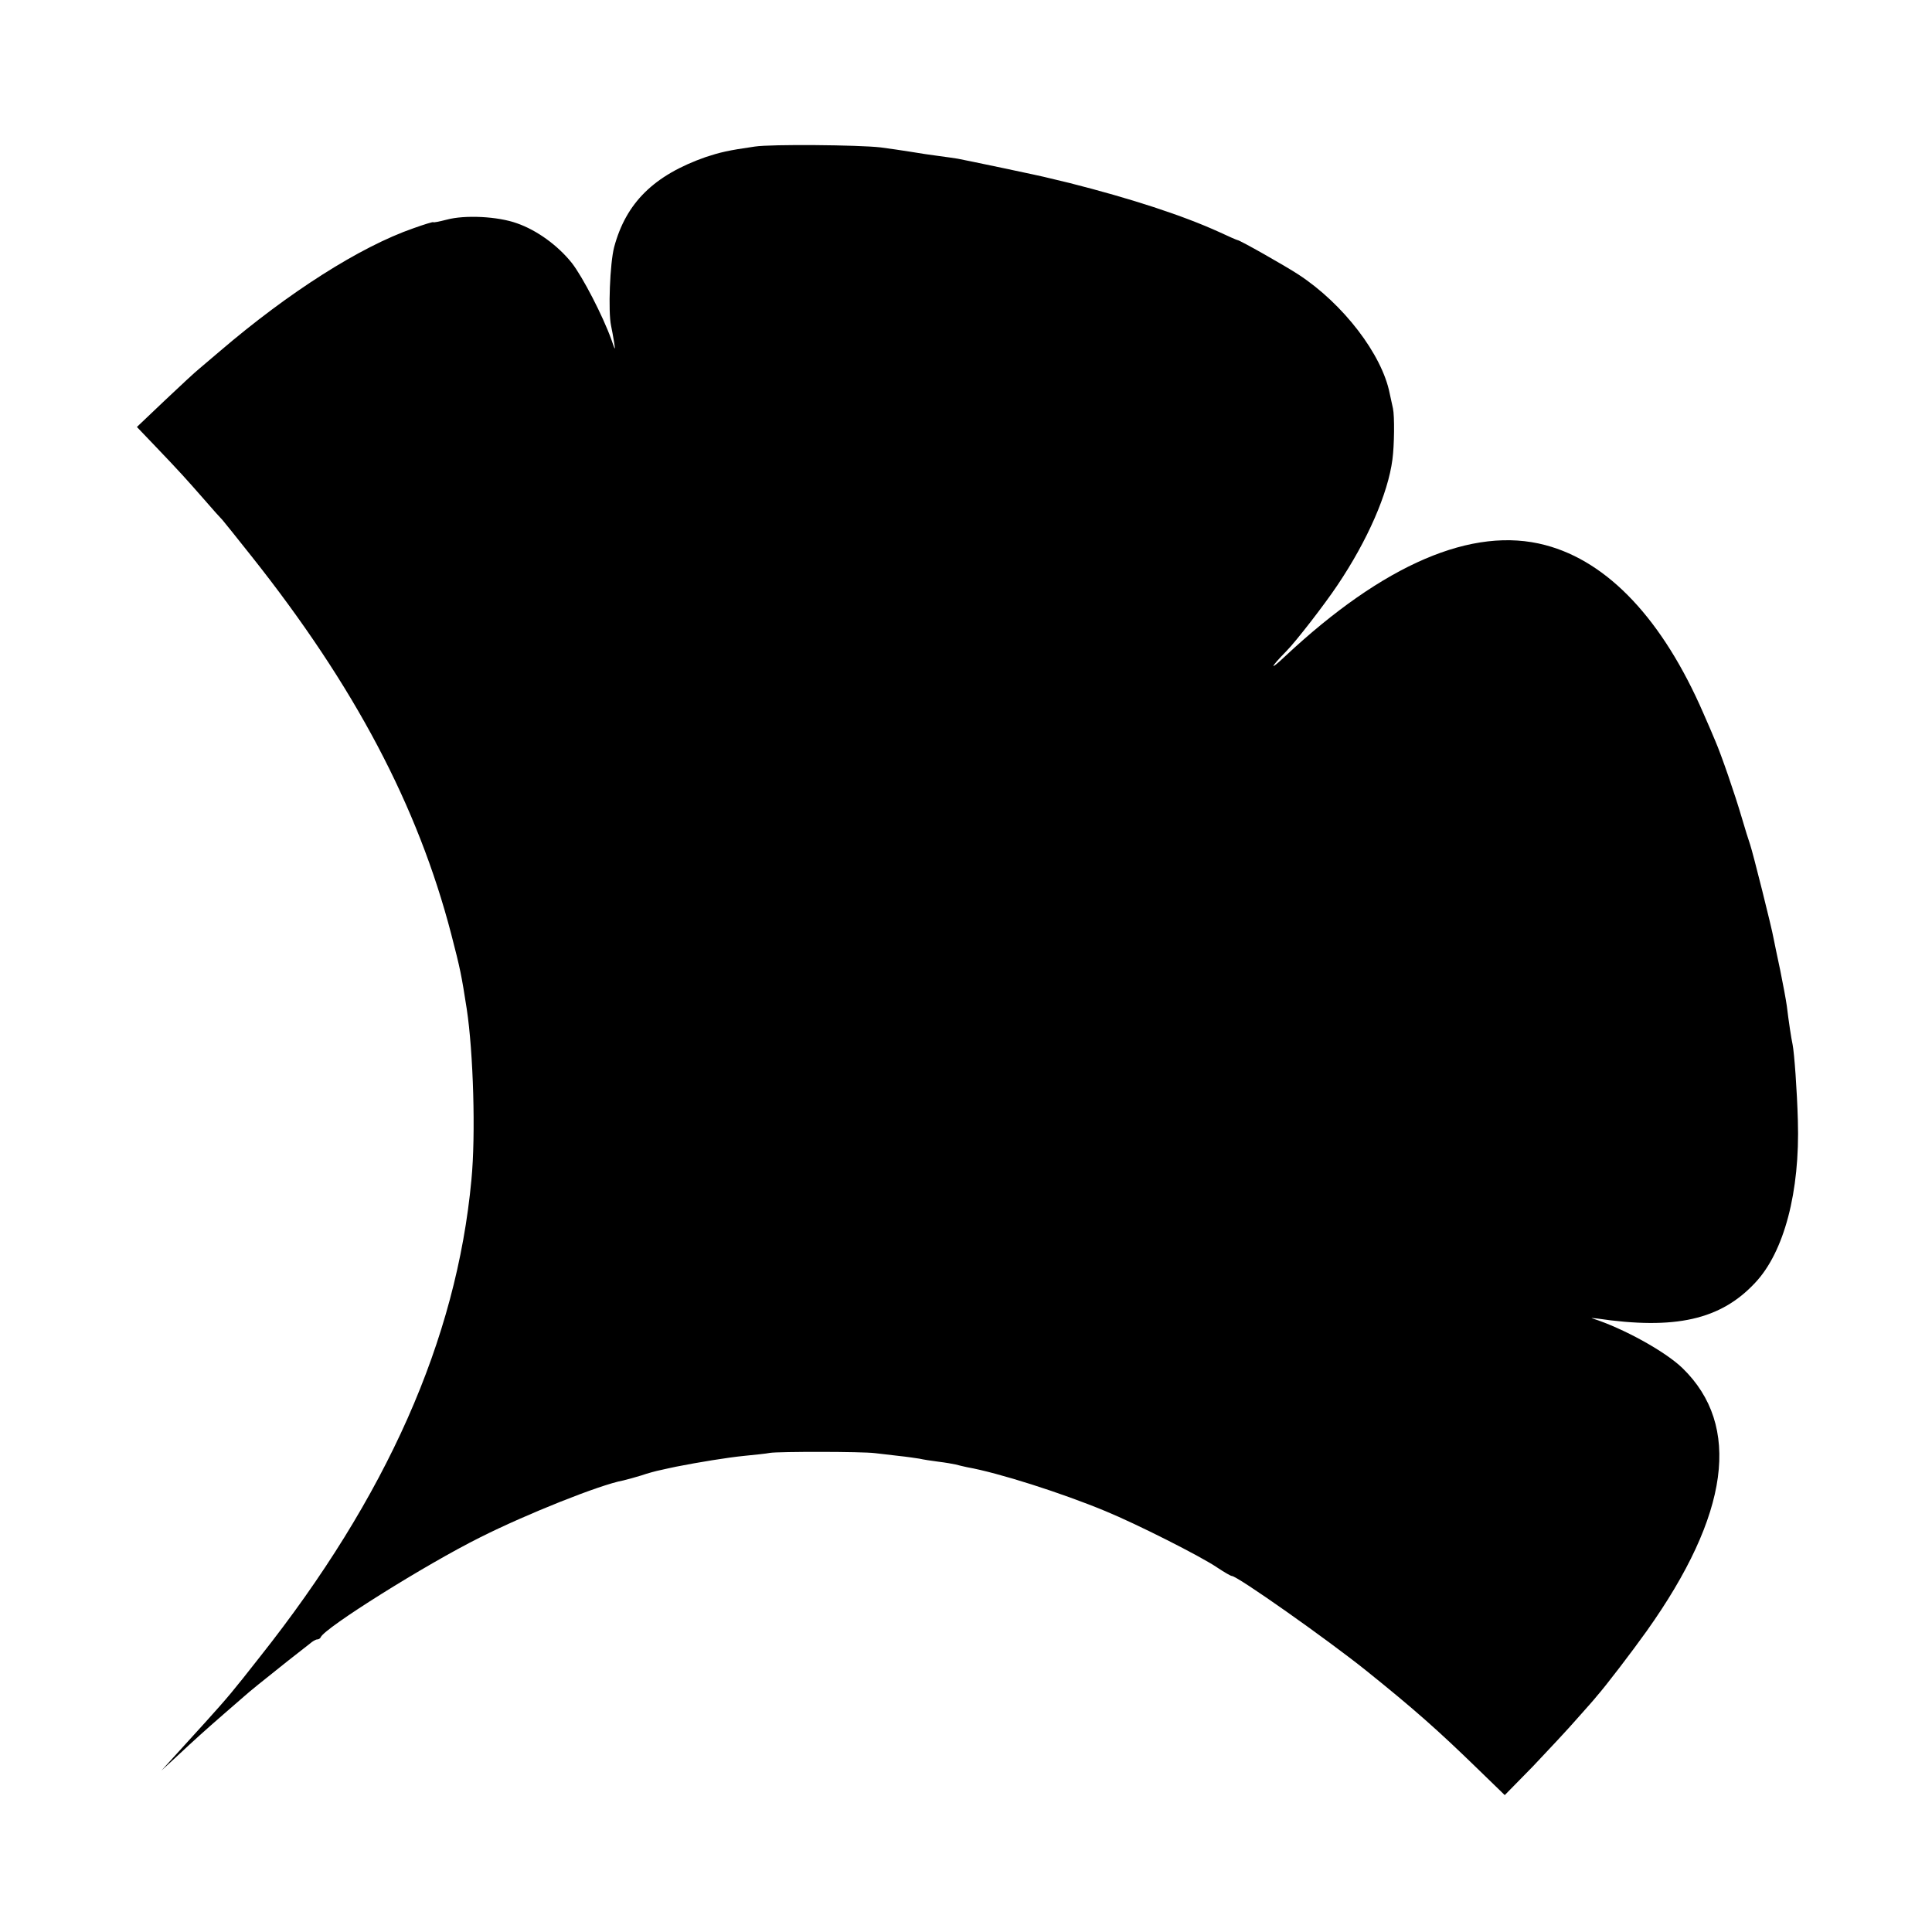
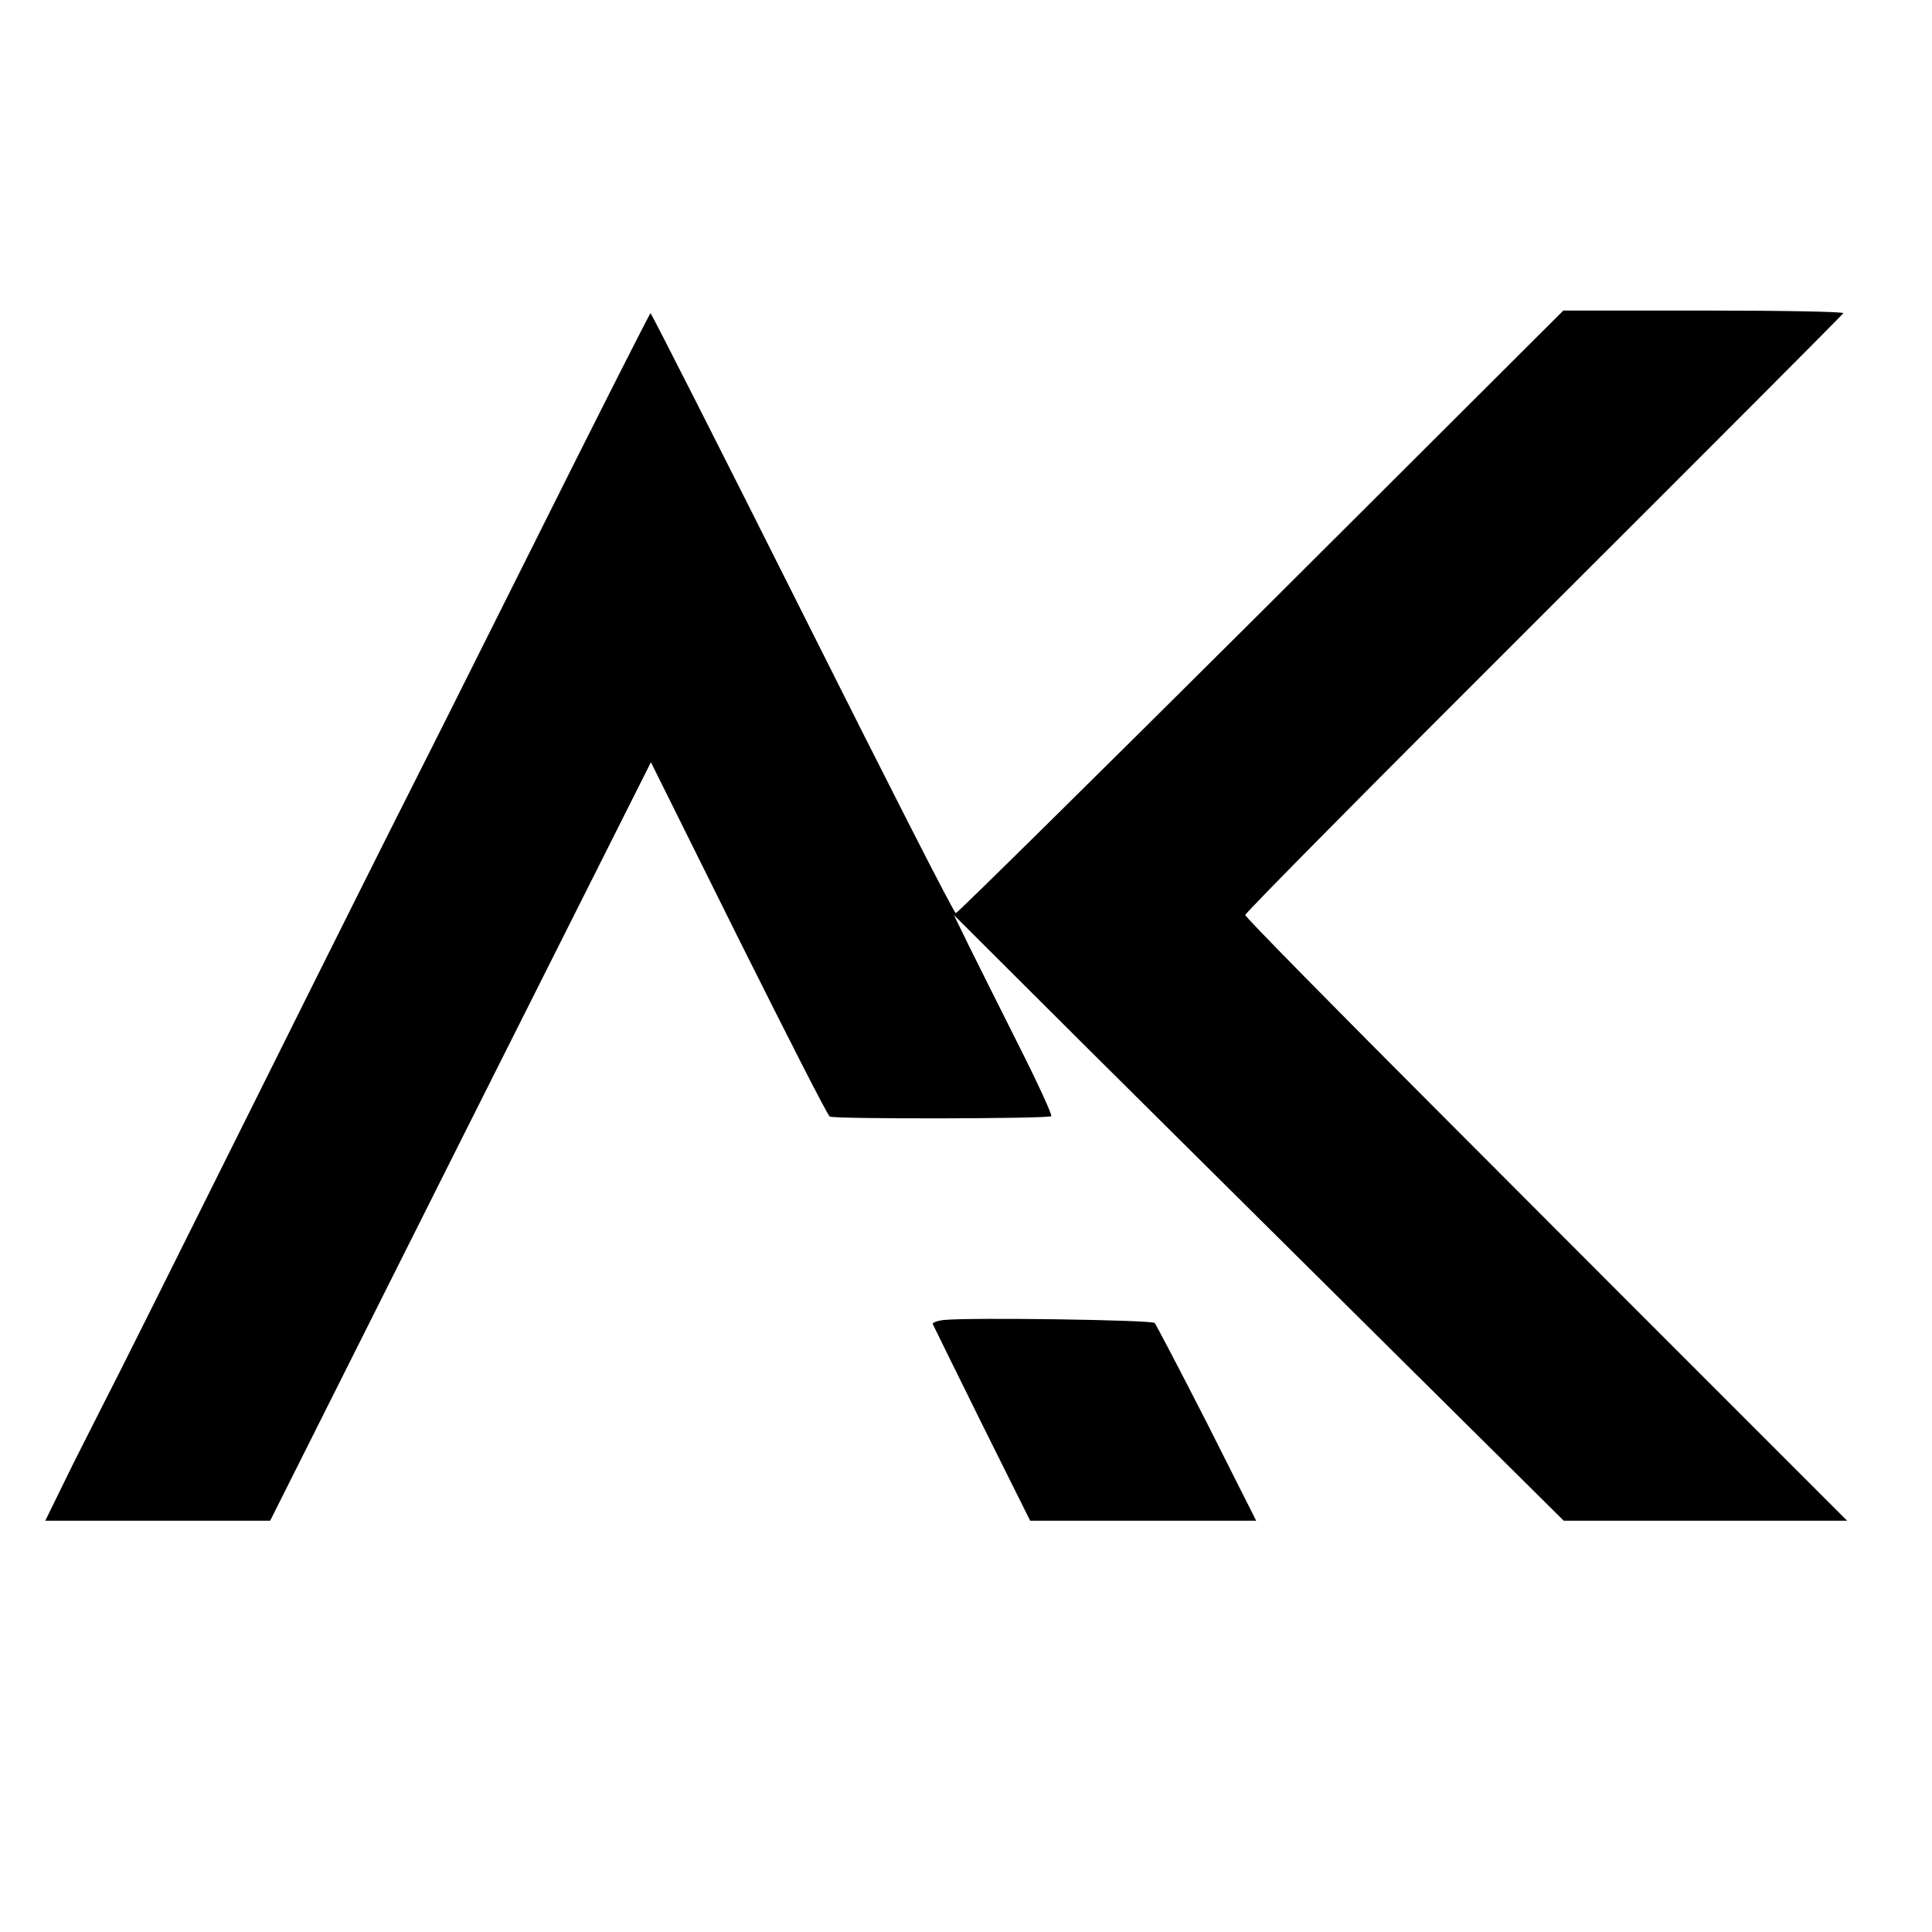
- <svg xmlns="http://www.w3.org/2000/svg" version="1.0" width="700pt" height="700pt" viewBox="0 0 700 700" preserveAspectRatio="xMidYMid meet">
-   <g transform="translate(0,700) scale(0.1,-0.1)" fill="#000000" stroke="none">
-     <path d="M2735 6469 c-98 -14 -126 -21 -178 -38 -188 -66 -289 -166 -332 -327 -15 -58 -22 -232 -11 -284 3 -14 8 -41 11 -60 5 -32 4 -31 -10 10 -31 86 -104 227 -143 277 -51 64 -127 119 -199 144 -69 25 -189 31 -255 13 -27 -7 -48 -11 -48 -9 0 2 -33 -8 -72 -22 -193 -67 -452 -232 -702 -446 -27 -23 -60 -51 -73 -62 -14 -11 -70 -63 -126 -116 l-101 -96 66 -69 c90 -94 114 -121 178 -194 30 -35 60 -68 66 -74 5 -6 53 -65 105 -131 374 -471 603 -905 724 -1370 33 -127 37 -148 56 -270 24 -157 33 -457 17 -620 -54 -579 -307 -1149 -767 -1729 -98 -125 -114 -144 -196 -235 -54 -59 -60 -66 -120 -132 l-40 -44 50 46 c76 71 104 96 175 158 36 31 70 61 76 66 14 13 72 60 154 125 36 28 73 57 83 65 9 8 21 15 26 15 5 0 11 3 13 8 14 34 381 264 578 362 167 84 435 191 518 206 13 3 42 11 65 18 23 8 56 17 72 20 17 4 41 9 55 12 81 16 185 33 245 39 39 4 81 8 95 11 32 5 334 5 380 -1 19 -2 58 -7 86 -10 29 -3 62 -8 75 -10 13 -3 44 -8 69 -11 25 -3 53 -8 62 -10 10 -3 29 -7 42 -10 113 -20 342 -93 501 -159 112 -46 346 -164 406 -205 24 -16 48 -30 52 -30 20 0 346 -230 487 -343 173 -139 259 -215 403 -355 l99 -96 102 104 c55 58 128 136 161 174 33 37 65 73 70 80 32 36 129 163 181 236 301 423 344 745 130 953 -63 61 -216 145 -326 180 -8 2 -1 2 15 0 284 -42 449 -5 574 129 105 111 163 330 155 588 -3 110 -13 245 -19 275 -5 23 -14 82 -21 140 -3 22 -14 81 -24 130 -11 50 -21 101 -24 115 -6 36 -75 311 -85 340 -5 14 -19 59 -31 100 -24 82 -74 227 -95 275 -7 17 -26 62 -43 100 -147 339 -345 550 -573 610 -263 70 -586 -69 -944 -404 -57 -54 -54 -41 5 19 35 35 140 171 186 240 109 162 183 332 199 455 7 51 8 158 2 185 -2 8 -7 33 -12 55 -28 141 -168 324 -330 430 -47 31 -213 125 -221 125 -2 0 -32 13 -66 29 -134 61 -322 122 -543 178 -33 8 -67 16 -75 18 -25 7 -303 65 -330 70 -14 2 -45 7 -70 10 -25 3 -70 10 -100 15 -30 5 -80 12 -110 16 -79 9 -396 12 -455 3z" />
+ <svg xmlns="http://www.w3.org/2000/svg" version="1.0" width="512pt" height="512pt" viewBox="0 0 512 512" preserveAspectRatio="xMidYMid meet">
+   <g transform="translate(0,512) scale(0.1,-0.1)" fill="#000000" stroke="none">
+     <path d="M3342 3498 c-441 -439 -805 -798 -809 -798 -5 0 -187 358 -406 795 -219 437 -401 795 -403 795 -2 0 -145 -282 -317 -627 -173 -346 -319 -637 -325 -648 -6 -11 -187 -372 -401 -802 -214 -430 -394 -790 -400 -800 -5 -10 -44 -87 -86 -170 l-75 -153 298 0 298 0 504 1005 505 1005 232 -467 c128 -256 236 -469 242 -472 11 -7 579 -6 587 1 3 3 -36 88 -87 189 -51 101 -110 220 -132 264 l-39 80 341 -340 c188 -187 552 -548 808 -802 l467 -463 376 0 375 0 -265 265 c-146 146 -505 505 -797 798 -293 293 -533 537 -533 542 0 6 356 365 790 798 435 434 792 792 795 797 2 4 -164 7 -369 7 l-373 0 -801 -799z" />
+     <path d="M2502 1622 c-18 -2 -32 -7 -30 -11 2 -4 60 -123 130 -264 l128 -257 300 0 299 0 -130 258 c-72 141 -135 261 -139 266 -8 8 -483 15 -558 8z" />
  </g>
</svg>
